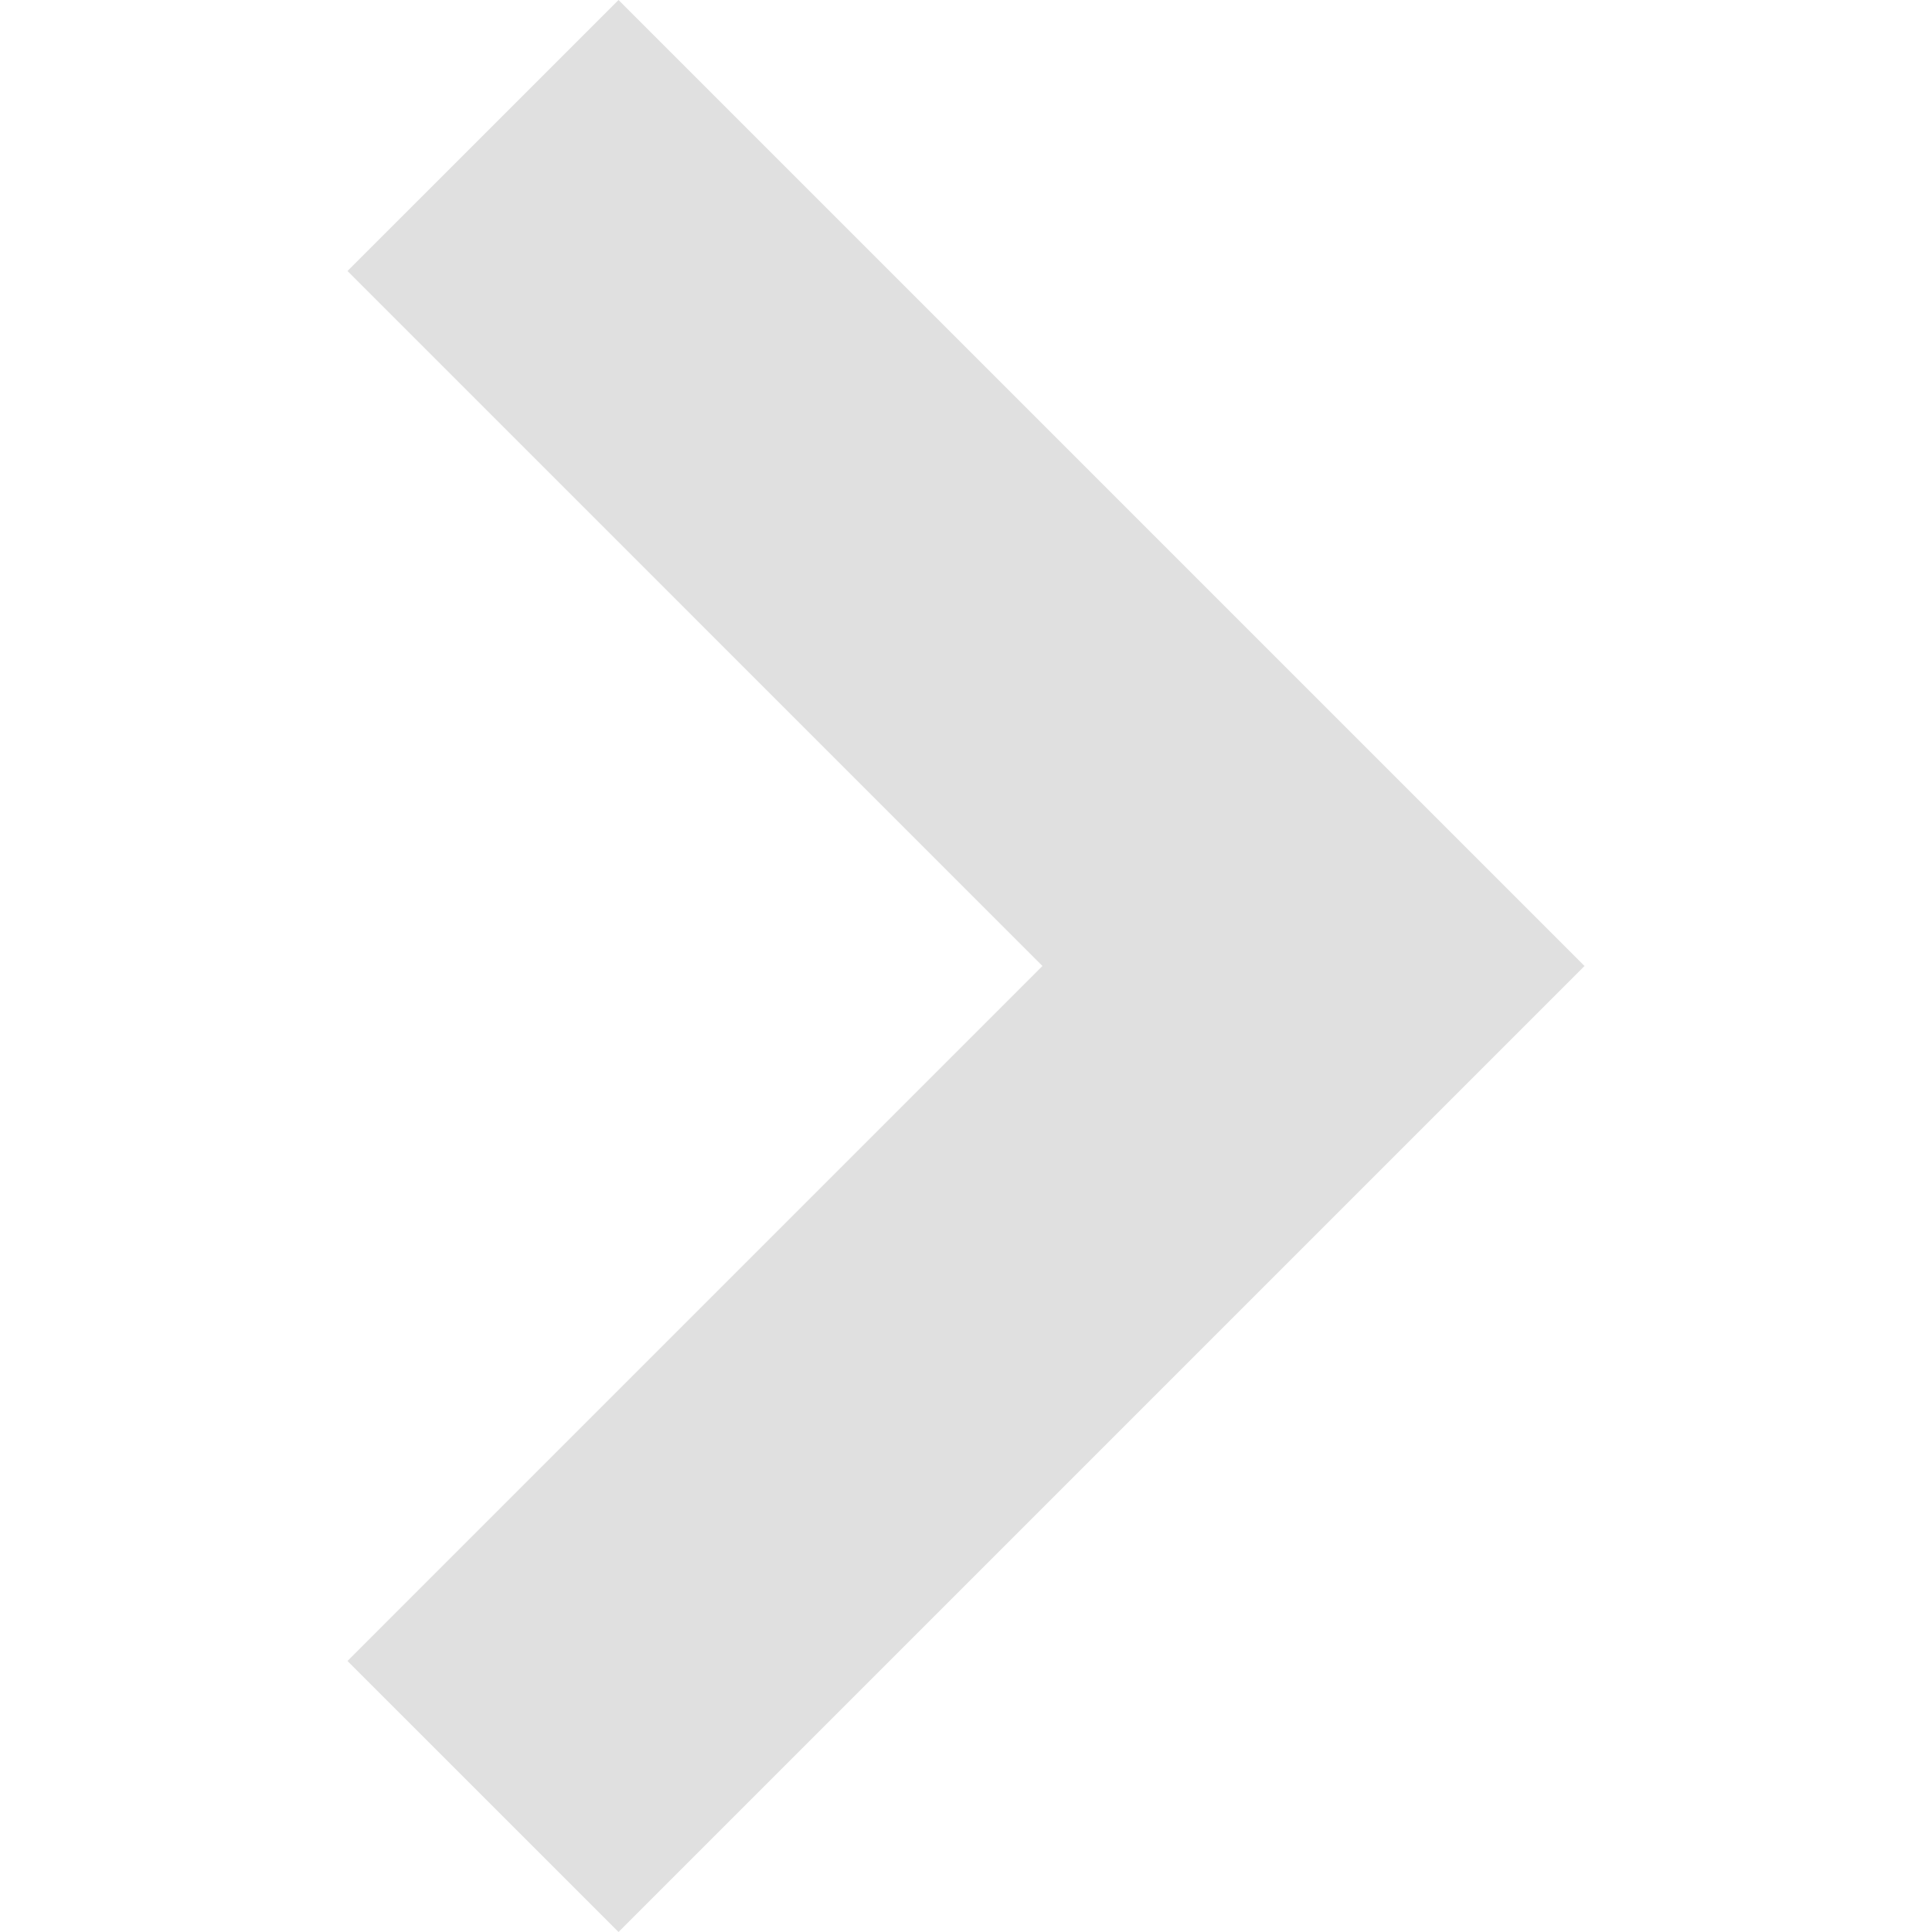
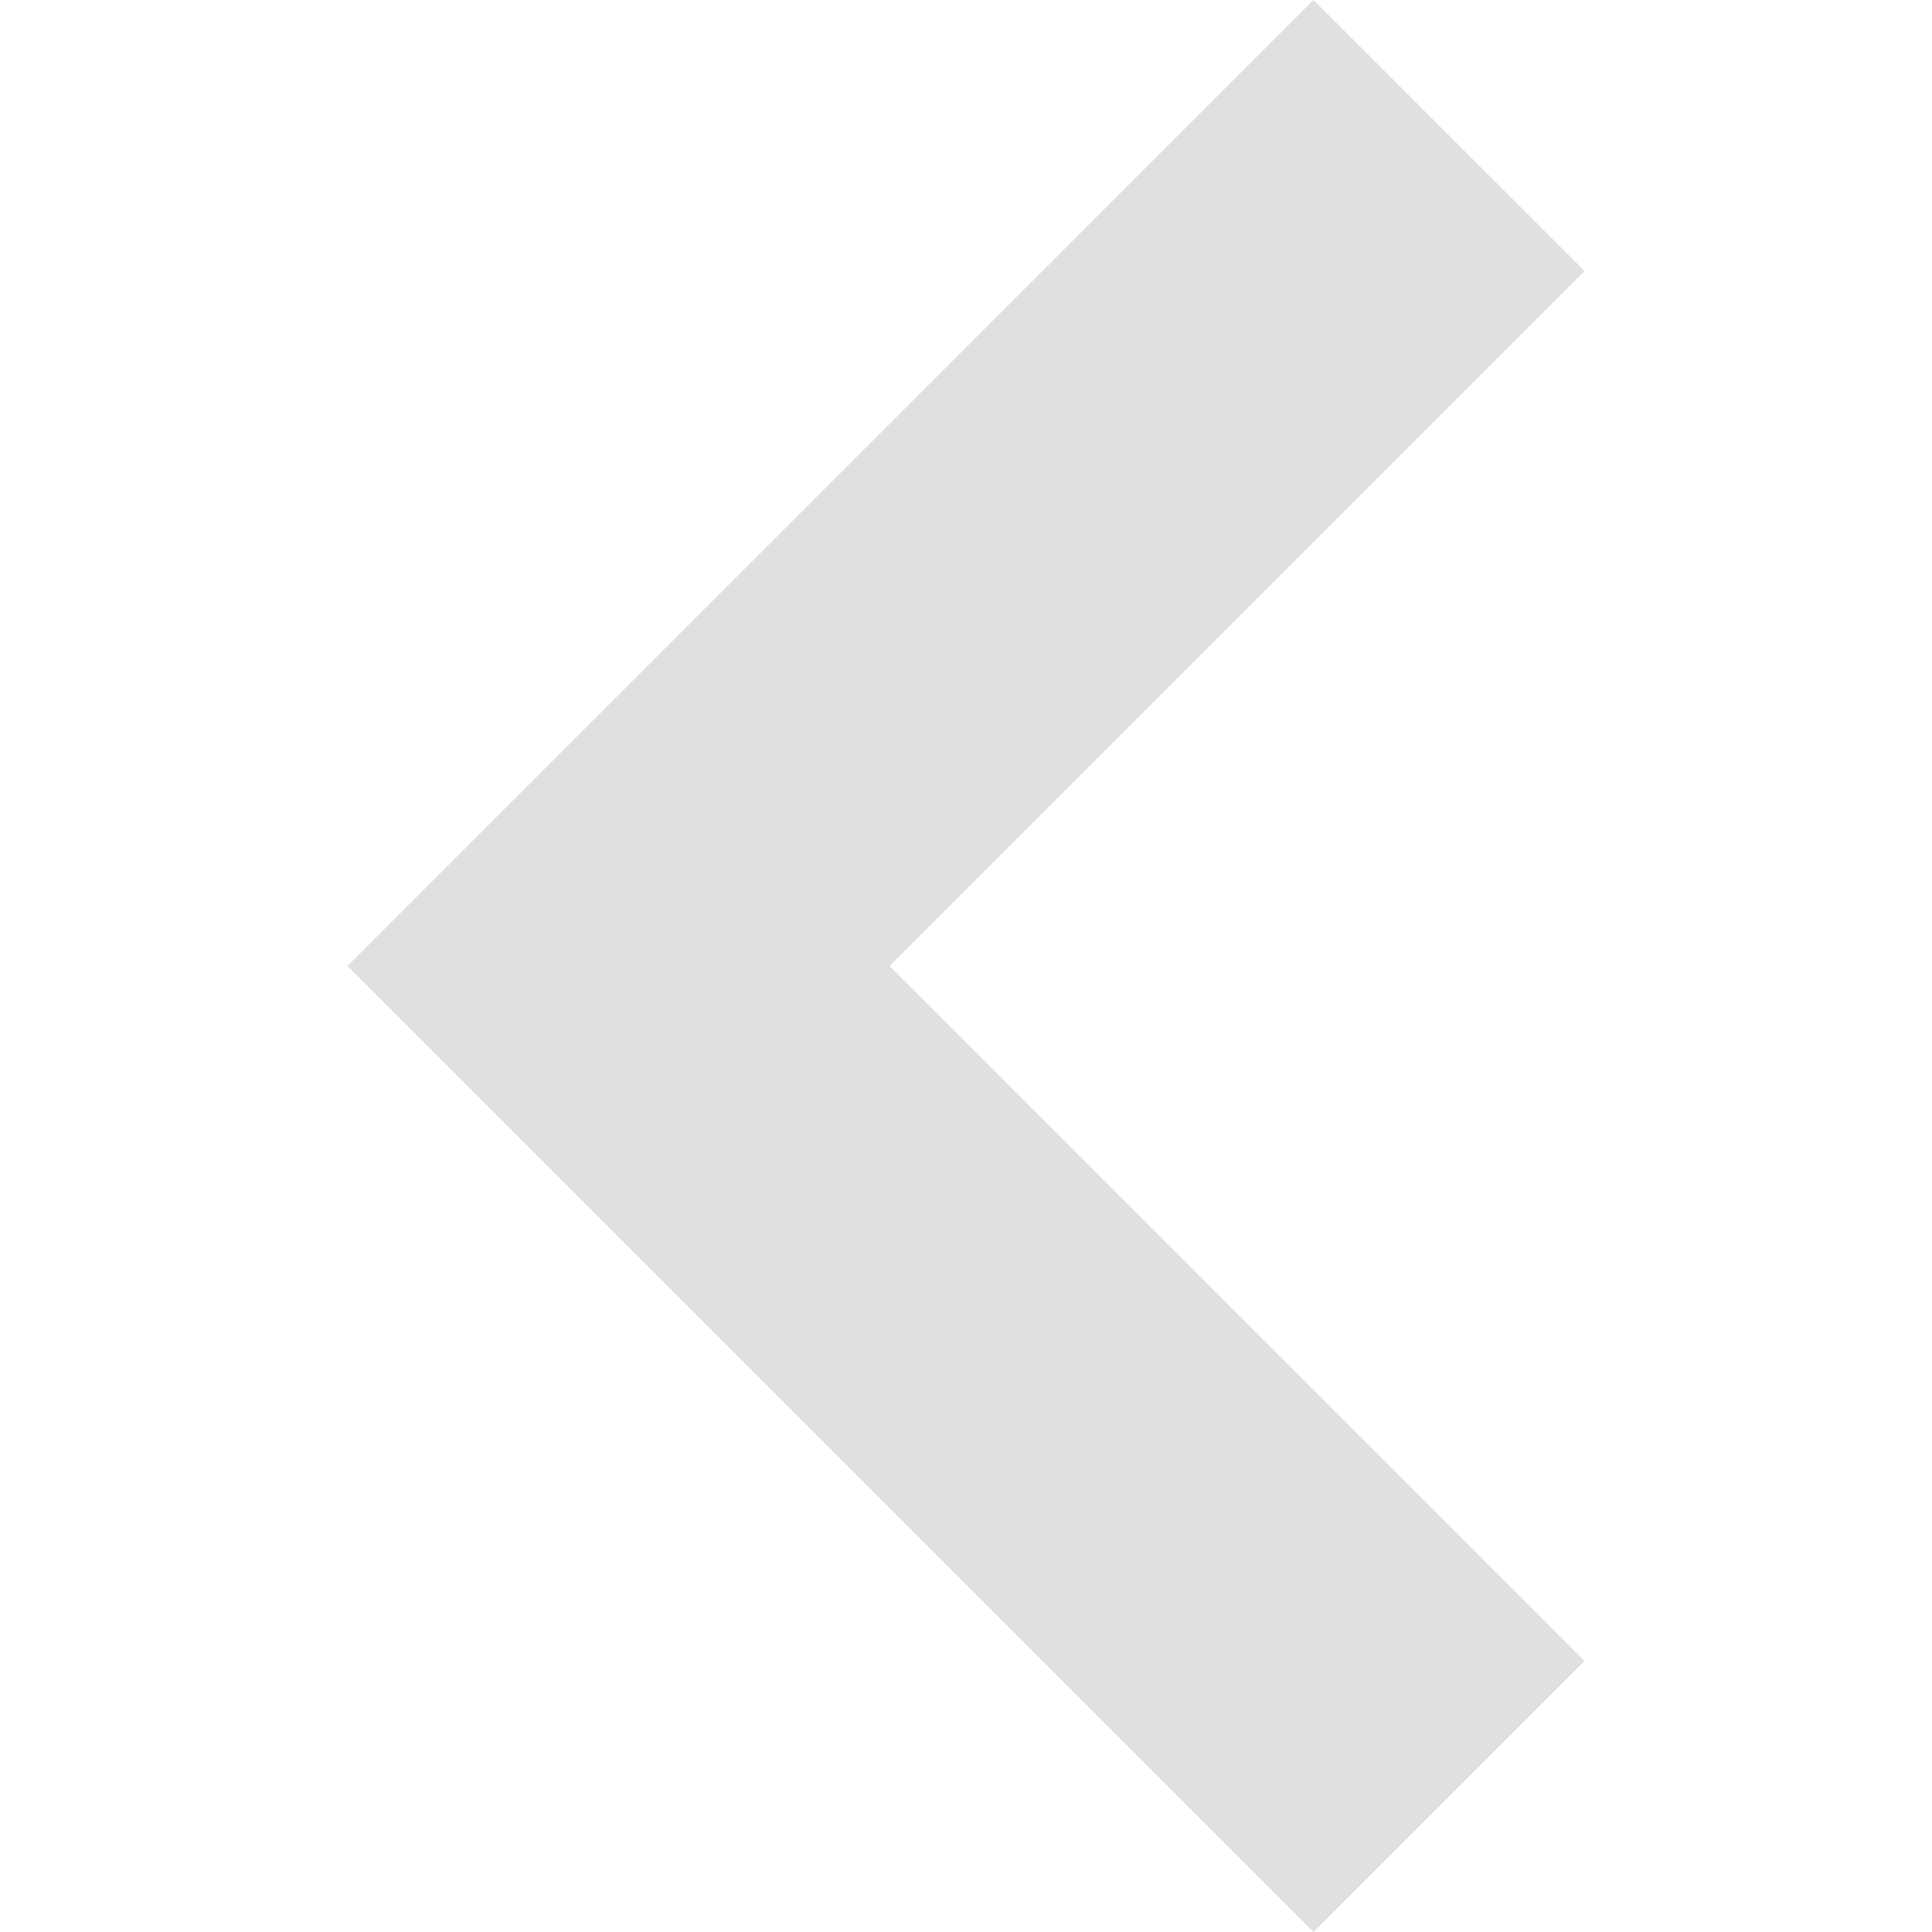
<svg xmlns="http://www.w3.org/2000/svg" version="1.1" id="_x32_" x="0px" y="0px" viewBox="0 0 512 512" style="width: 256px; height: 256px; opacity: 1;" xml:space="preserve">
  <style type="text/css">
	.st0{fill:#4B4B4B;}
</style>
  <g>
-     <polygon class="st0" points="163.916,0 92.084,71.822 276.258,255.996 92.084,440.178 163.916,512 419.916,255.996  " style="fill: rgb(224, 224, 224);" />
+     <polygon class="st0" points="419.916,71.821 348.084,0 92.084,256.005 348.084,512 419.916,440.178 235.742,256.005  " style="fill: rgb(224, 224, 224);" />
  </g>
</svg>
